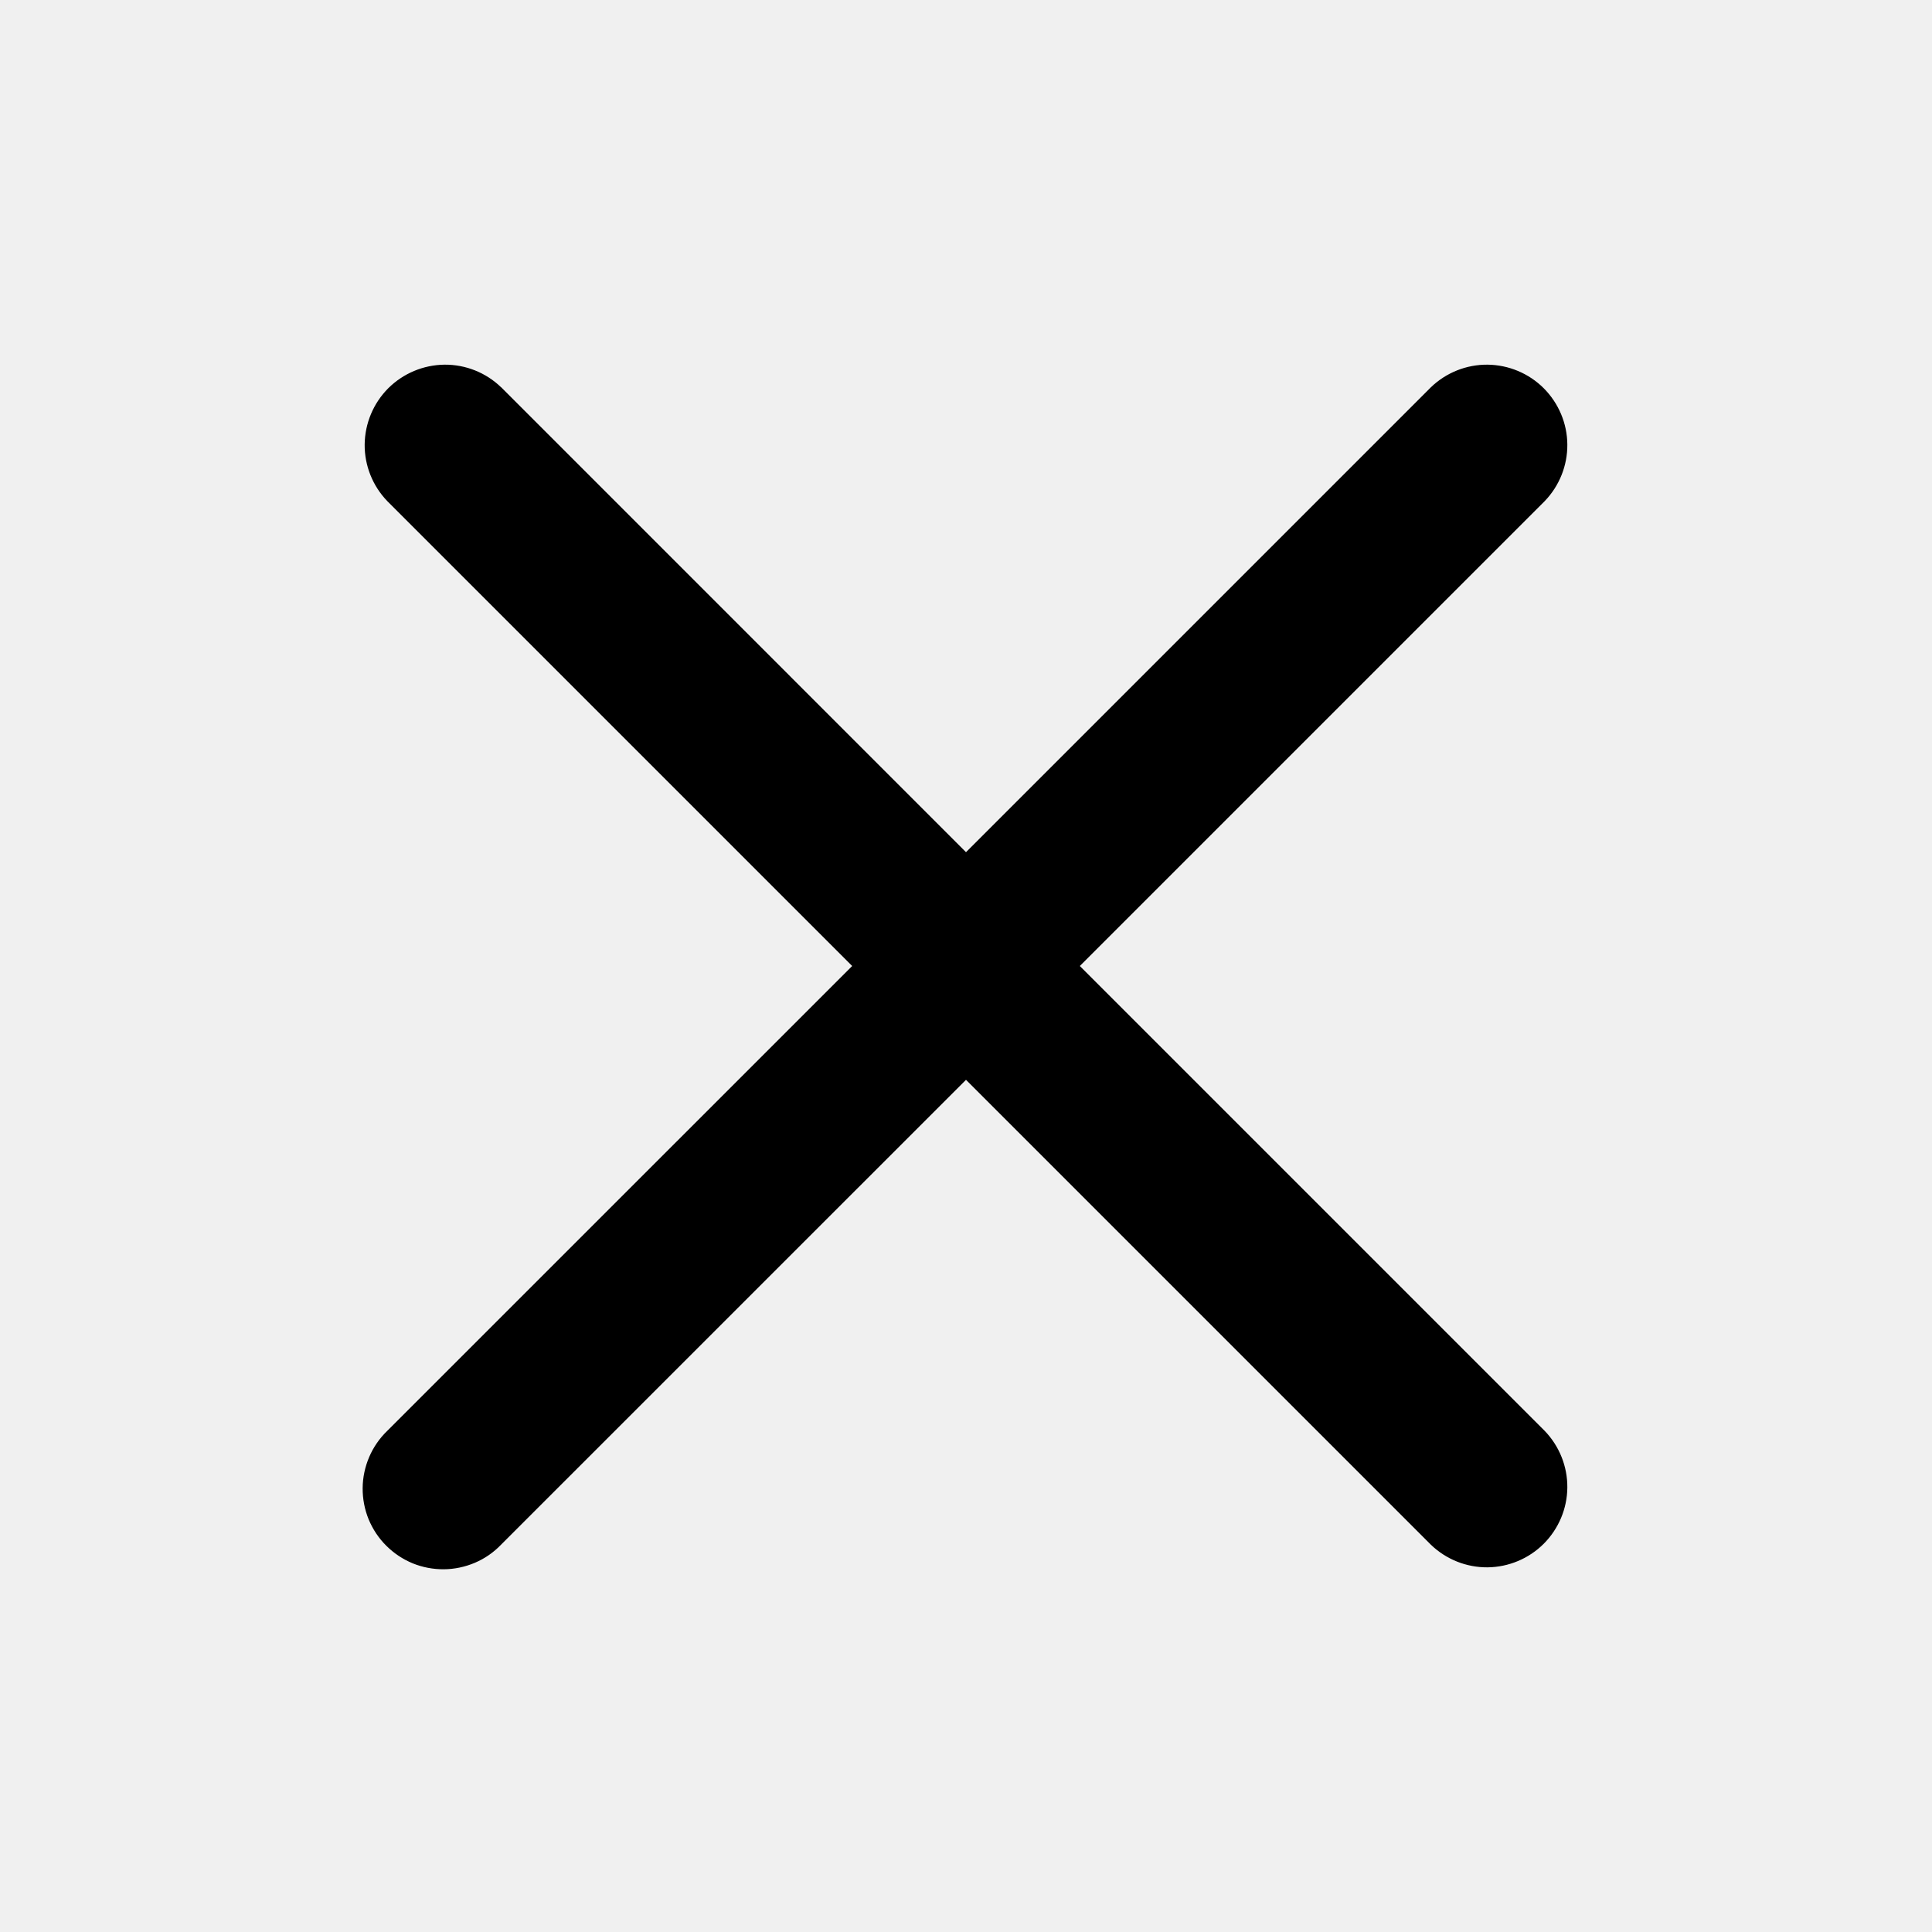
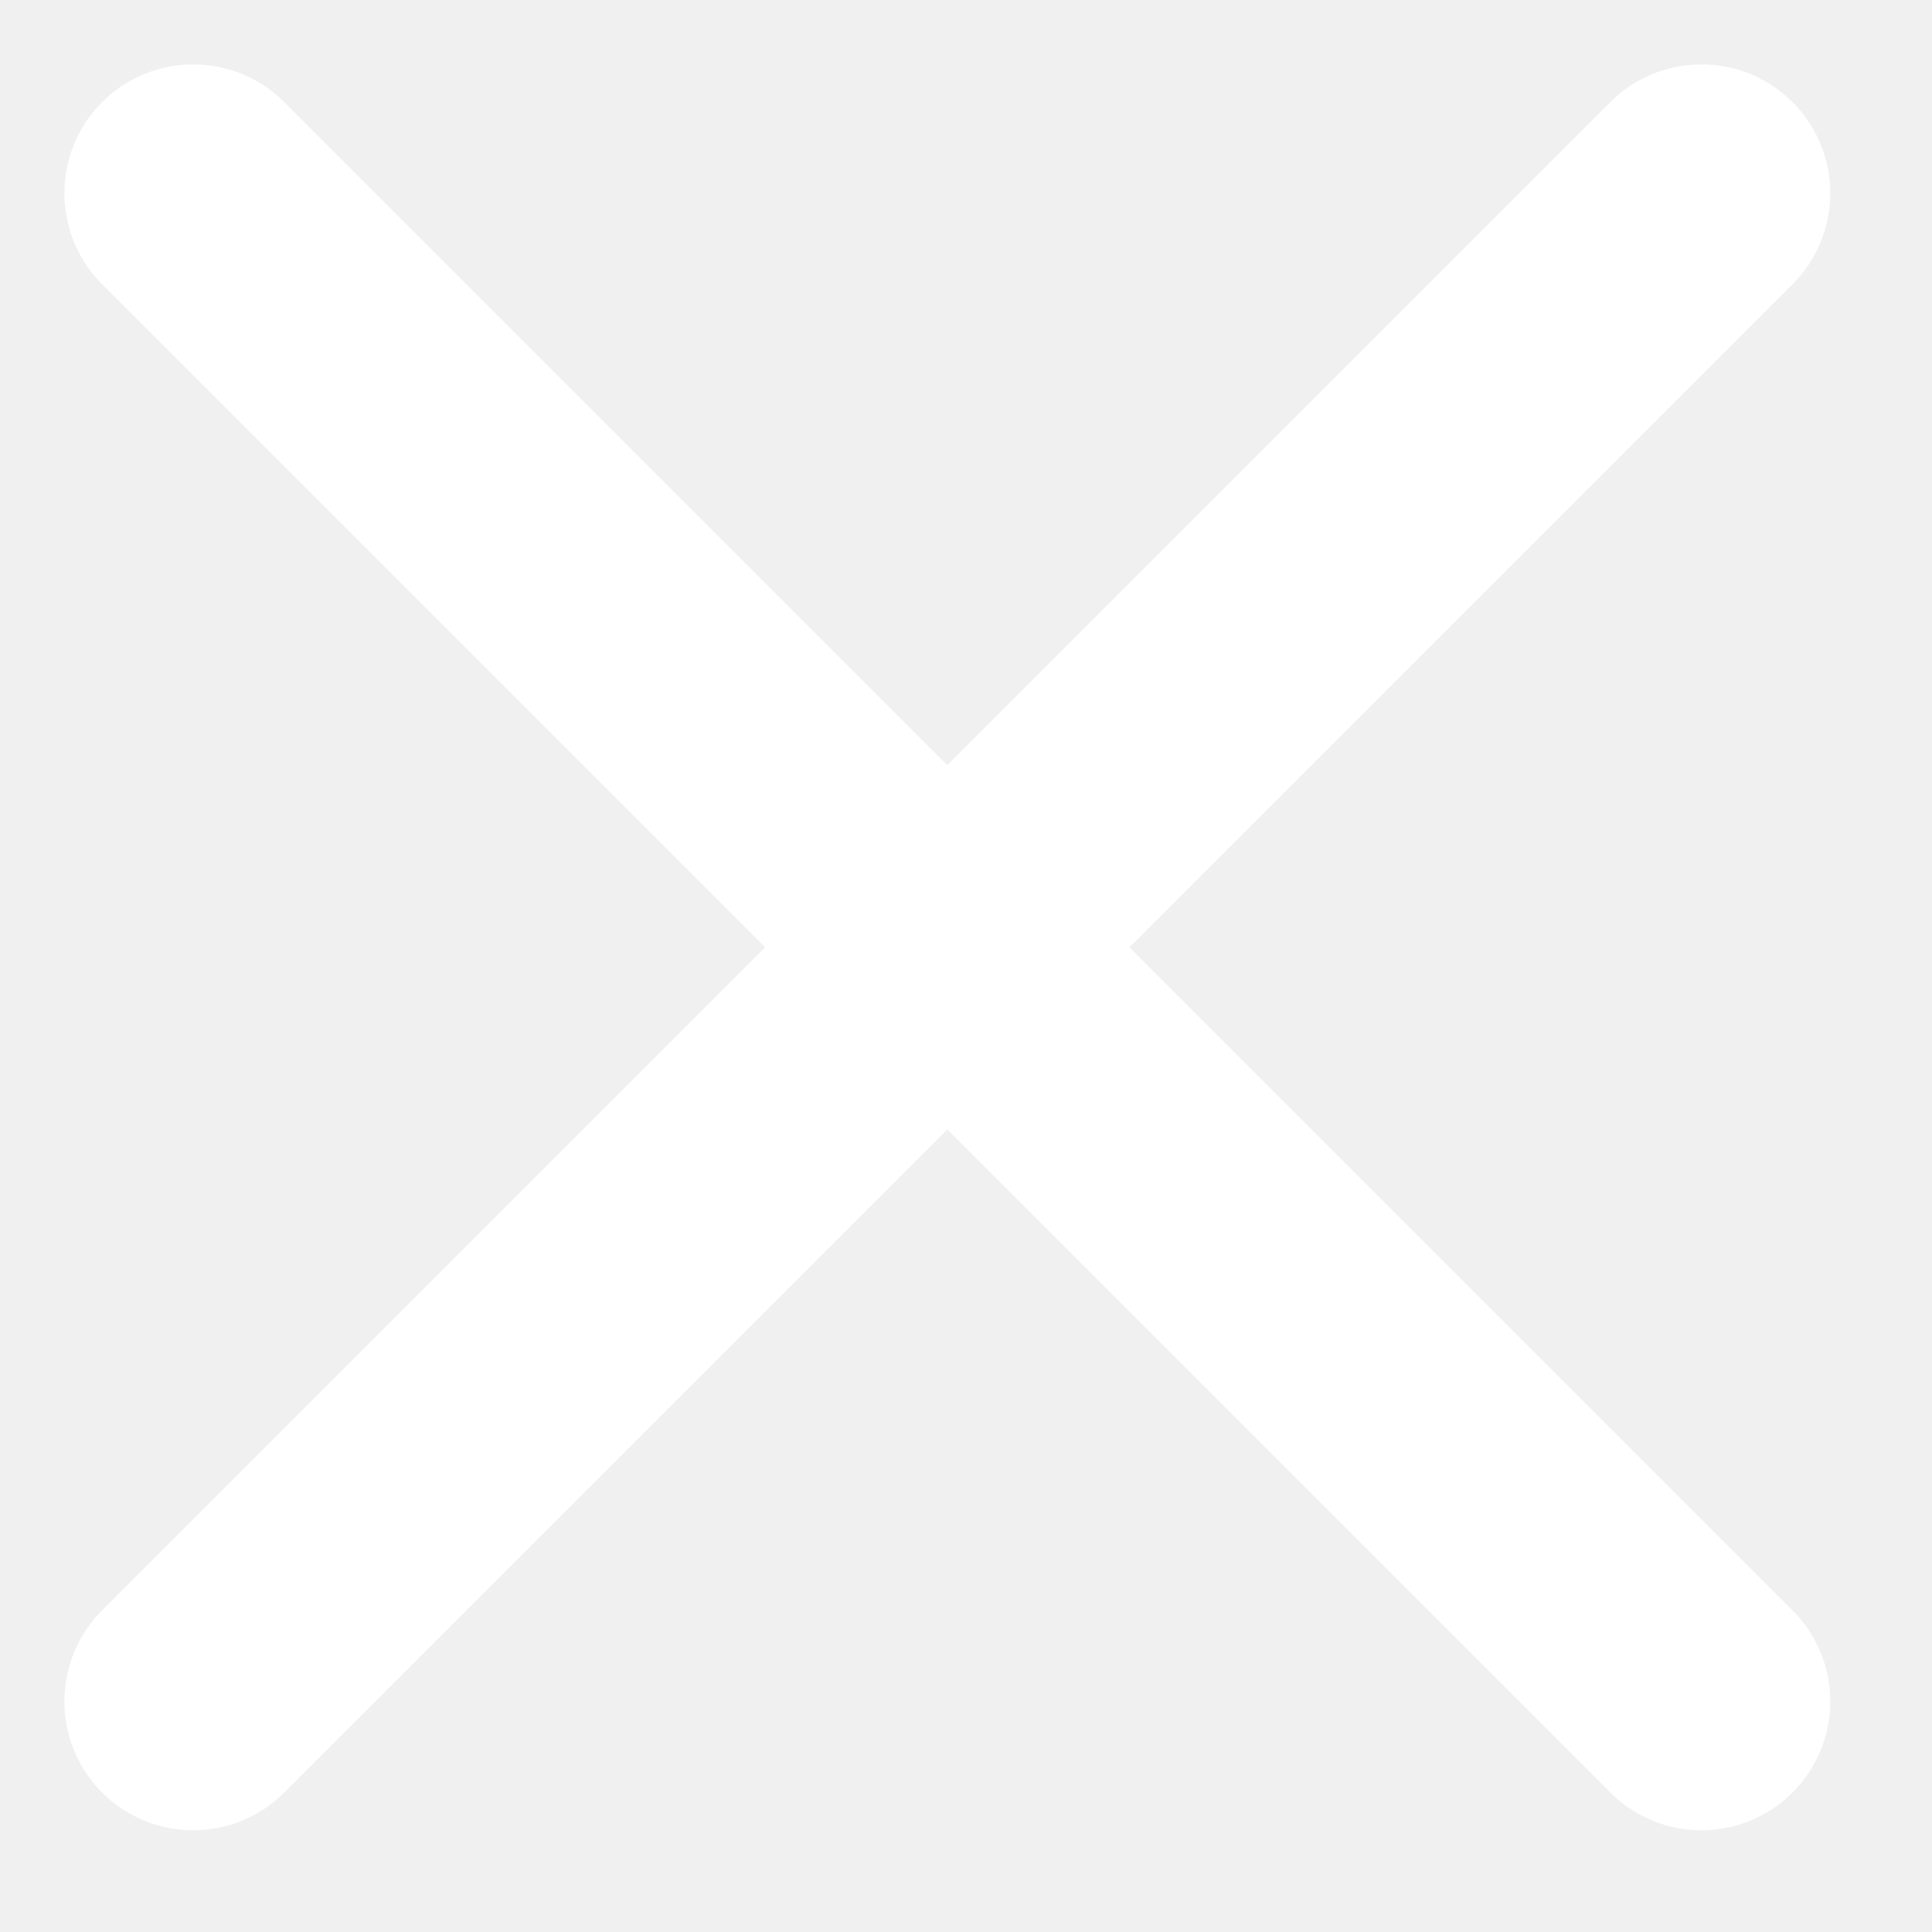
- <svg xmlns="http://www.w3.org/2000/svg" width="24" height="24" viewBox="0 0 24 24" fill="none">
-   <path d="M6.225 4.811C6.037 4.629 5.784 4.528 5.522 4.53C5.26 4.533 5.009 4.638 4.823 4.823C4.638 5.009 4.533 5.259 4.53 5.522C4.528 5.784 4.629 6.036 4.811 6.225L10.586 12L4.81 17.775C4.715 17.867 4.638 17.978 4.586 18.1C4.534 18.222 4.506 18.353 4.505 18.486C4.504 18.618 4.529 18.75 4.579 18.873C4.63 18.996 4.704 19.108 4.798 19.201C4.892 19.295 5.003 19.369 5.126 19.42C5.249 19.47 5.381 19.495 5.514 19.494C5.646 19.493 5.778 19.465 5.9 19.413C6.022 19.361 6.132 19.285 6.224 19.189L12 13.414L17.775 19.189C17.964 19.371 18.216 19.472 18.479 19.47C18.741 19.467 18.992 19.362 19.177 19.177C19.362 18.991 19.468 18.741 19.47 18.478C19.472 18.216 19.371 17.964 19.189 17.775L13.414 12L19.189 6.225C19.371 6.036 19.472 5.784 19.47 5.522C19.468 5.259 19.362 5.009 19.177 4.823C18.992 4.638 18.741 4.533 18.479 4.53C18.216 4.528 17.964 4.629 17.775 4.811L12 10.586L6.225 4.81V4.811Z" fill="black" />
+ <svg xmlns="http://www.w3.org/2000/svg" width="15" height="15" viewBox="0 0 15 15" fill="none">
+   <path d="M1.5 1.5L13.21 13.21" stroke="white" stroke-width="2" stroke-linecap="round" stroke-linejoin="round" />
+   <path d="M1.5 13.21L13.21 1.5" stroke="white" stroke-width="2" stroke-linecap="round" stroke-linejoin="round" />
</svg>
